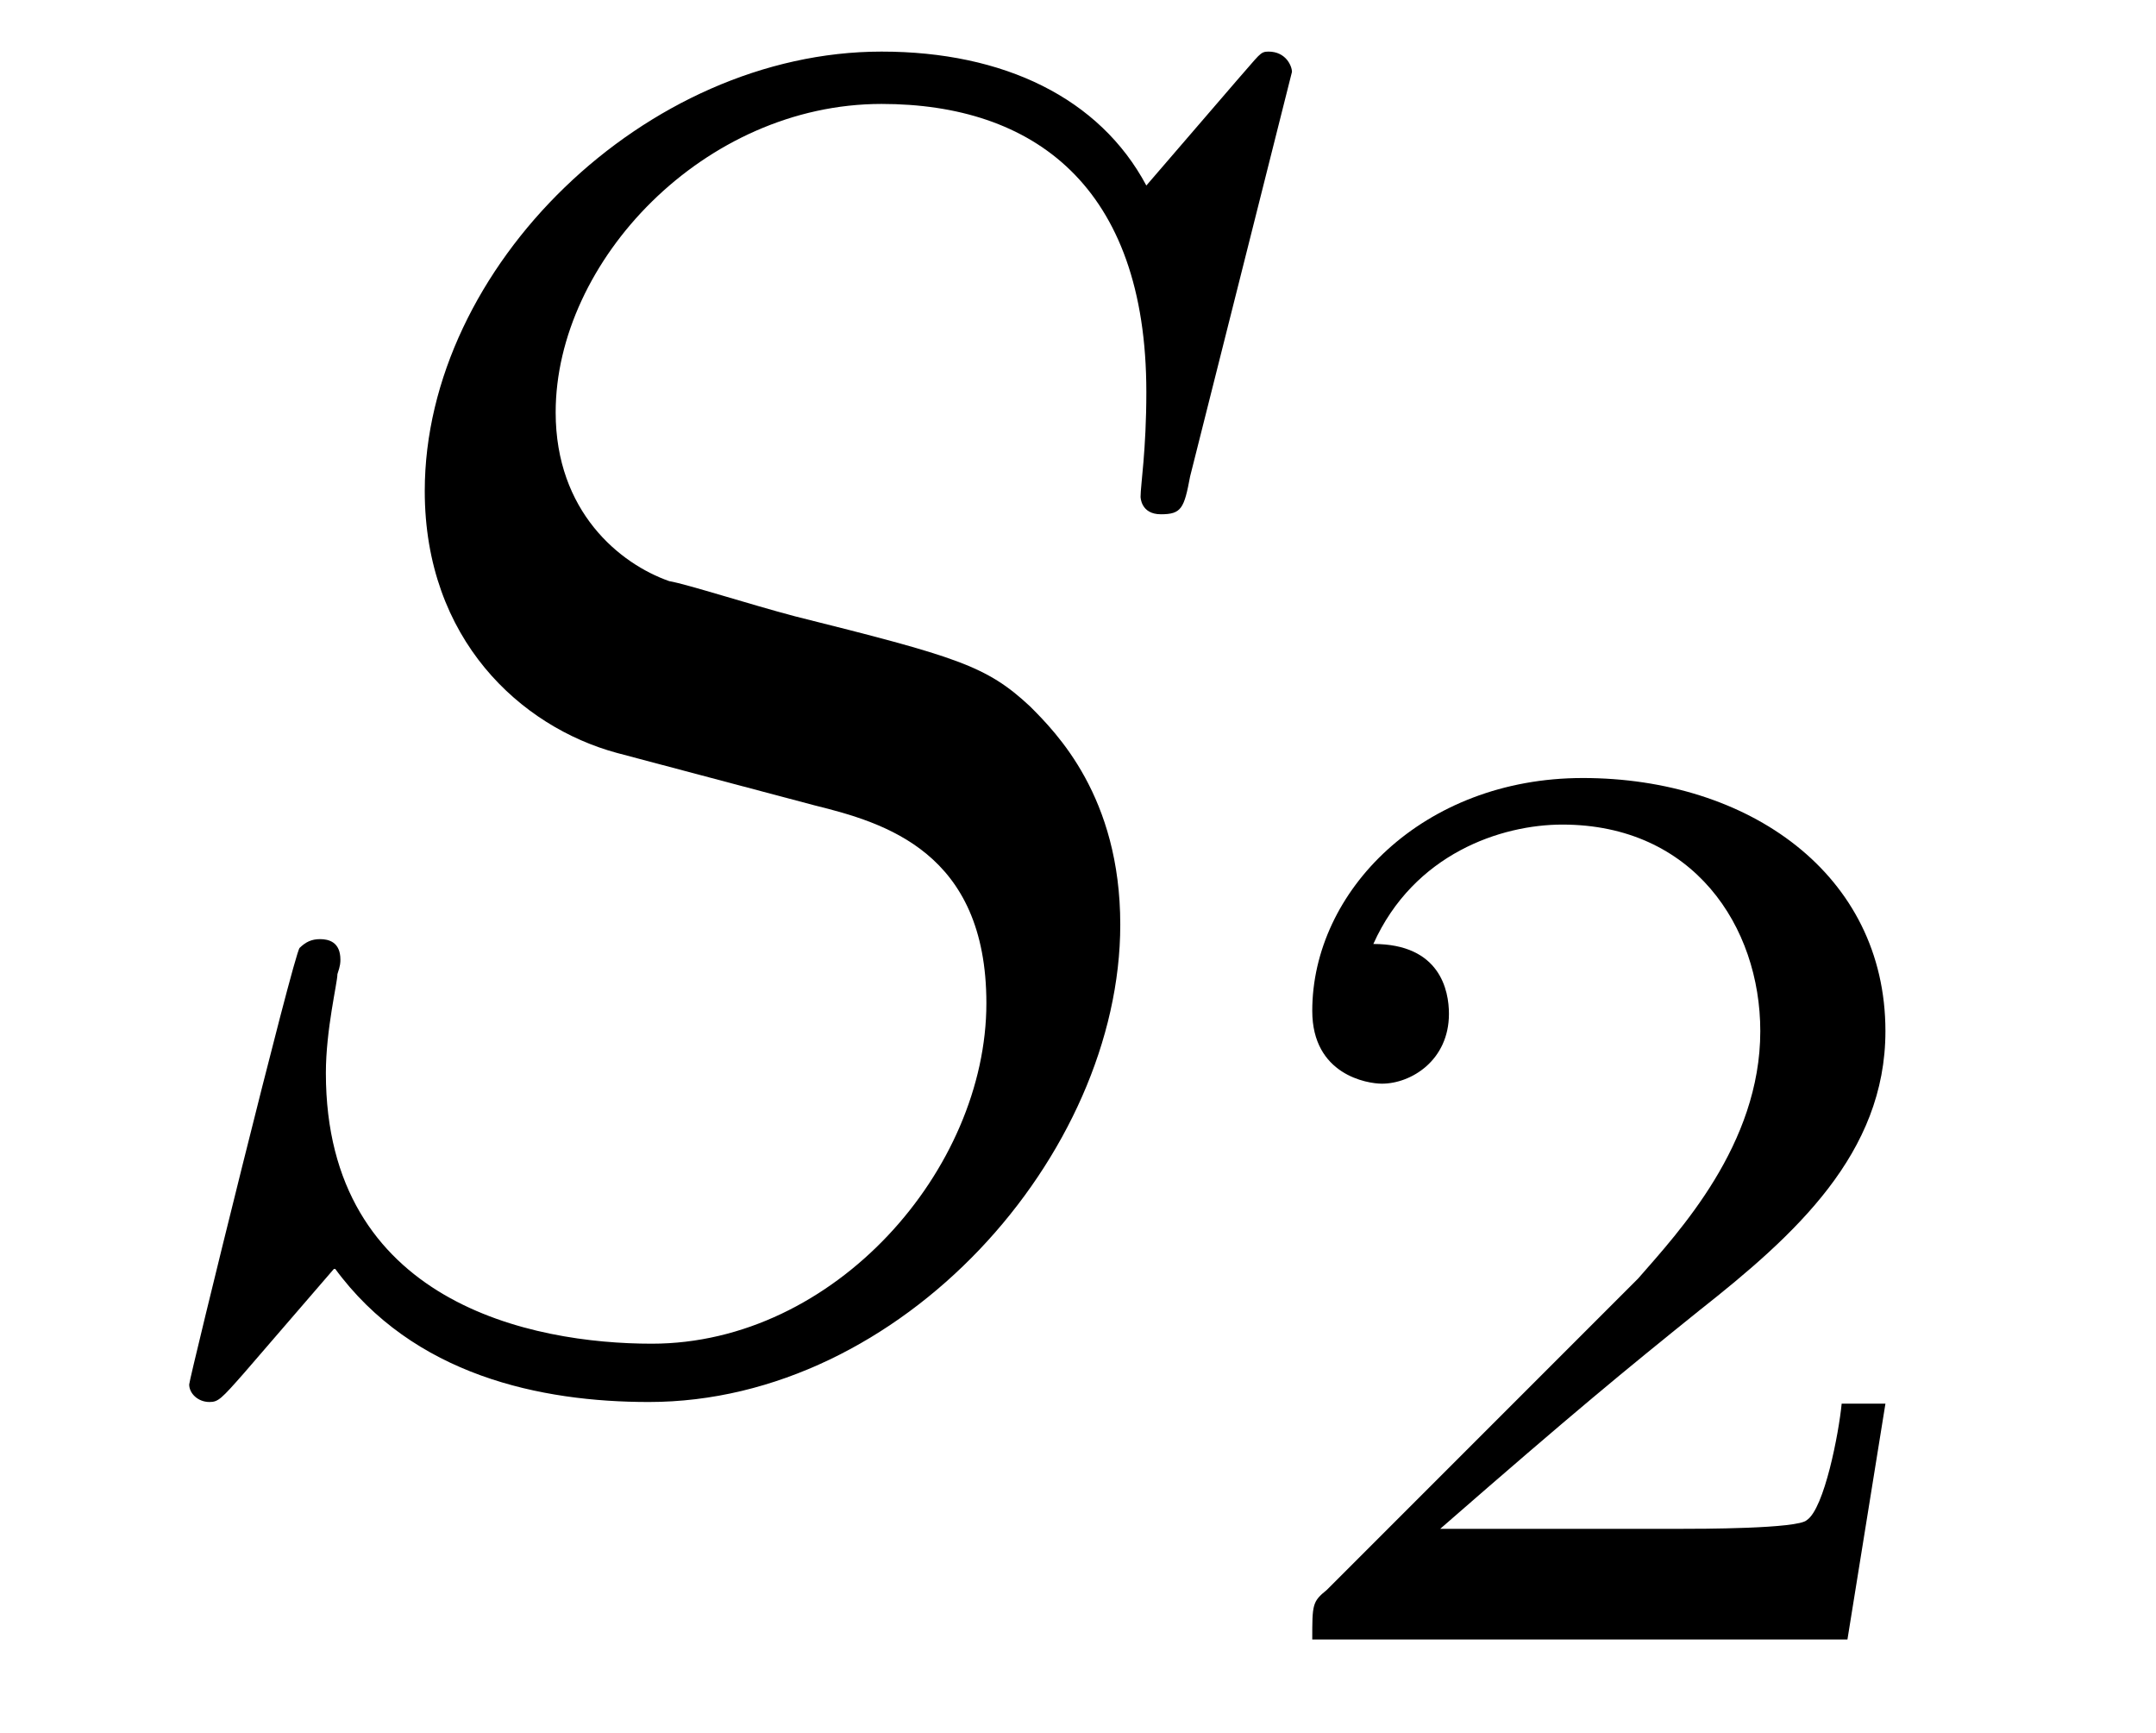
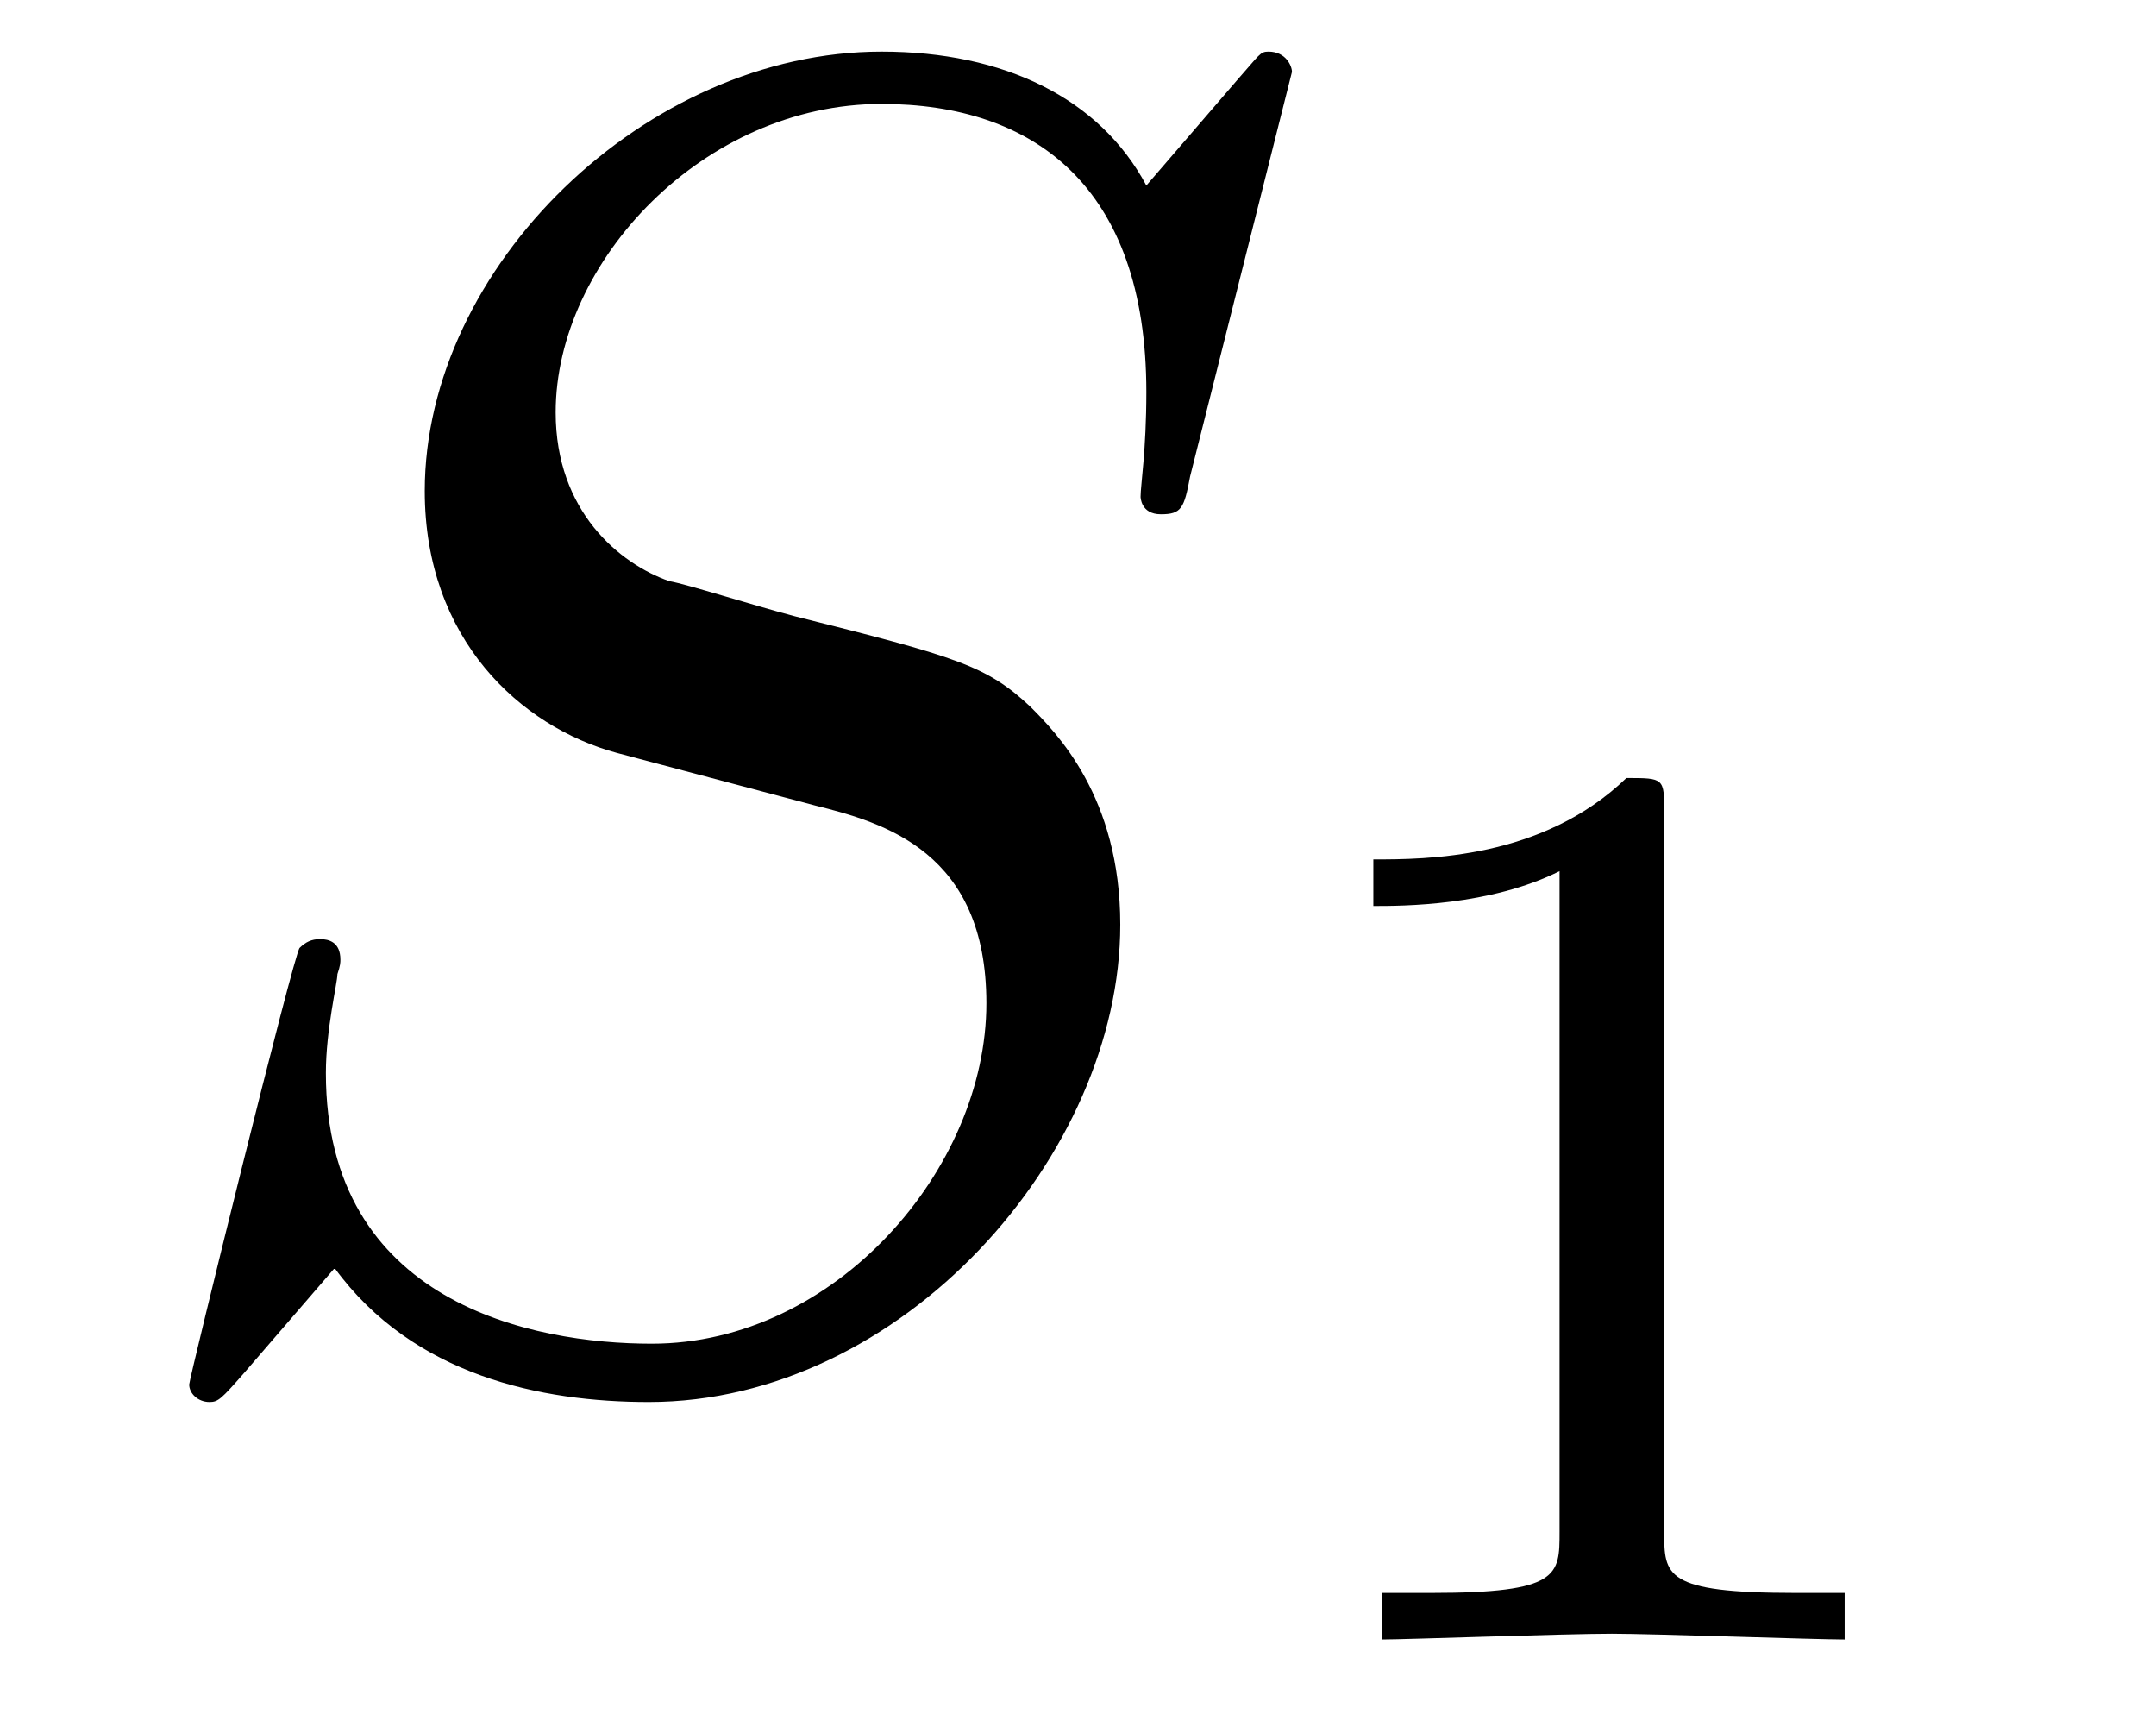
<svg xmlns="http://www.w3.org/2000/svg" xmlns:xlink="http://www.w3.org/1999/xlink" viewBox="0 0 11.578 9.302">
  <defs>
    <g>
      <g id="glyph-0-0">
        <path d="M 6.438 -6.922 C 6.438 -6.953 6.406 -7.031 6.312 -7.031 C 6.266 -7.031 6.266 -7.016 6.141 -6.875 L 5.656 -6.312 C 5.406 -6.781 4.891 -7.031 4.234 -7.031 C 2.969 -7.031 1.781 -5.875 1.781 -4.672 C 1.781 -3.875 2.297 -3.406 2.812 -3.266 L 3.875 -2.984 C 4.25 -2.891 4.797 -2.734 4.797 -1.922 C 4.797 -1.031 3.984 -0.094 3 -0.094 C 2.359 -0.094 1.25 -0.312 1.25 -1.547 C 1.25 -1.781 1.312 -2.031 1.312 -2.078 C 1.328 -2.125 1.328 -2.141 1.328 -2.156 C 1.328 -2.25 1.266 -2.266 1.219 -2.266 C 1.172 -2.266 1.141 -2.25 1.109 -2.219 C 1.078 -2.188 0.516 0.094 0.516 0.125 C 0.516 0.172 0.562 0.219 0.625 0.219 C 0.672 0.219 0.688 0.203 0.812 0.062 L 1.297 -0.5 C 1.719 0.078 2.406 0.219 2.984 0.219 C 4.344 0.219 5.516 -1.109 5.516 -2.344 C 5.516 -3.031 5.172 -3.375 5.031 -3.516 C 4.797 -3.734 4.641 -3.781 3.766 -4 C 3.531 -4.062 3.188 -4.172 3.094 -4.188 C 2.828 -4.281 2.484 -4.562 2.484 -5.094 C 2.484 -5.906 3.281 -6.75 4.234 -6.75 C 5.047 -6.75 5.656 -6.312 5.656 -5.203 C 5.656 -4.891 5.625 -4.703 5.625 -4.641 C 5.625 -4.641 5.625 -4.547 5.734 -4.547 C 5.844 -4.547 5.859 -4.578 5.891 -4.75 Z M 6.438 -6.922 " />
      </g>
      <g id="glyph-1-0">
-         <path d="M 3.516 -1.266 L 3.281 -1.266 C 3.266 -1.109 3.188 -0.703 3.094 -0.641 C 3.047 -0.594 2.516 -0.594 2.406 -0.594 L 1.125 -0.594 C 1.859 -1.234 2.109 -1.438 2.516 -1.766 C 3.031 -2.172 3.516 -2.609 3.516 -3.266 C 3.516 -4.109 2.781 -4.625 1.891 -4.625 C 1.031 -4.625 0.438 -4.016 0.438 -3.375 C 0.438 -3.031 0.734 -2.984 0.812 -2.984 C 0.969 -2.984 1.172 -3.109 1.172 -3.359 C 1.172 -3.484 1.125 -3.734 0.766 -3.734 C 0.984 -4.219 1.453 -4.375 1.781 -4.375 C 2.484 -4.375 2.844 -3.828 2.844 -3.266 C 2.844 -2.656 2.406 -2.188 2.188 -1.938 L 0.516 -0.266 C 0.438 -0.203 0.438 -0.188 0.438 0 L 3.312 0 Z M 3.516 -1.266 " />
+         <path d="M 2.328 -4.438 C 2.328 -4.625 2.328 -4.625 2.125 -4.625 C 1.672 -4.188 1.047 -4.188 0.766 -4.188 L 0.766 -3.938 C 0.922 -3.938 1.391 -3.938 1.766 -4.125 L 1.766 -0.578 C 1.766 -0.344 1.766 -0.25 1.078 -0.25 L 0.812 -0.25 L 0.812 0 C 0.938 0 1.797 -0.031 2.047 -0.031 C 2.266 -0.031 3.141 0 3.297 0 L 3.297 -0.25 L 3.031 -0.25 C 2.328 -0.25 2.328 -0.344 2.328 -0.578 Z M 2.328 -4.438 " />
      </g>
    </g>
  </defs>
  <g fill="rgb(0%, 0%, 0%)" fill-opacity="1">
    <use xlink:href="#glyph-0-0" x="0.5" y="7.308" />
  </g>
  <g fill="rgb(0%, 0%, 0%)" fill-opacity="1">
    <use xlink:href="#glyph-1-0" x="6.609" y="8.802" />
  </g>
</svg>
